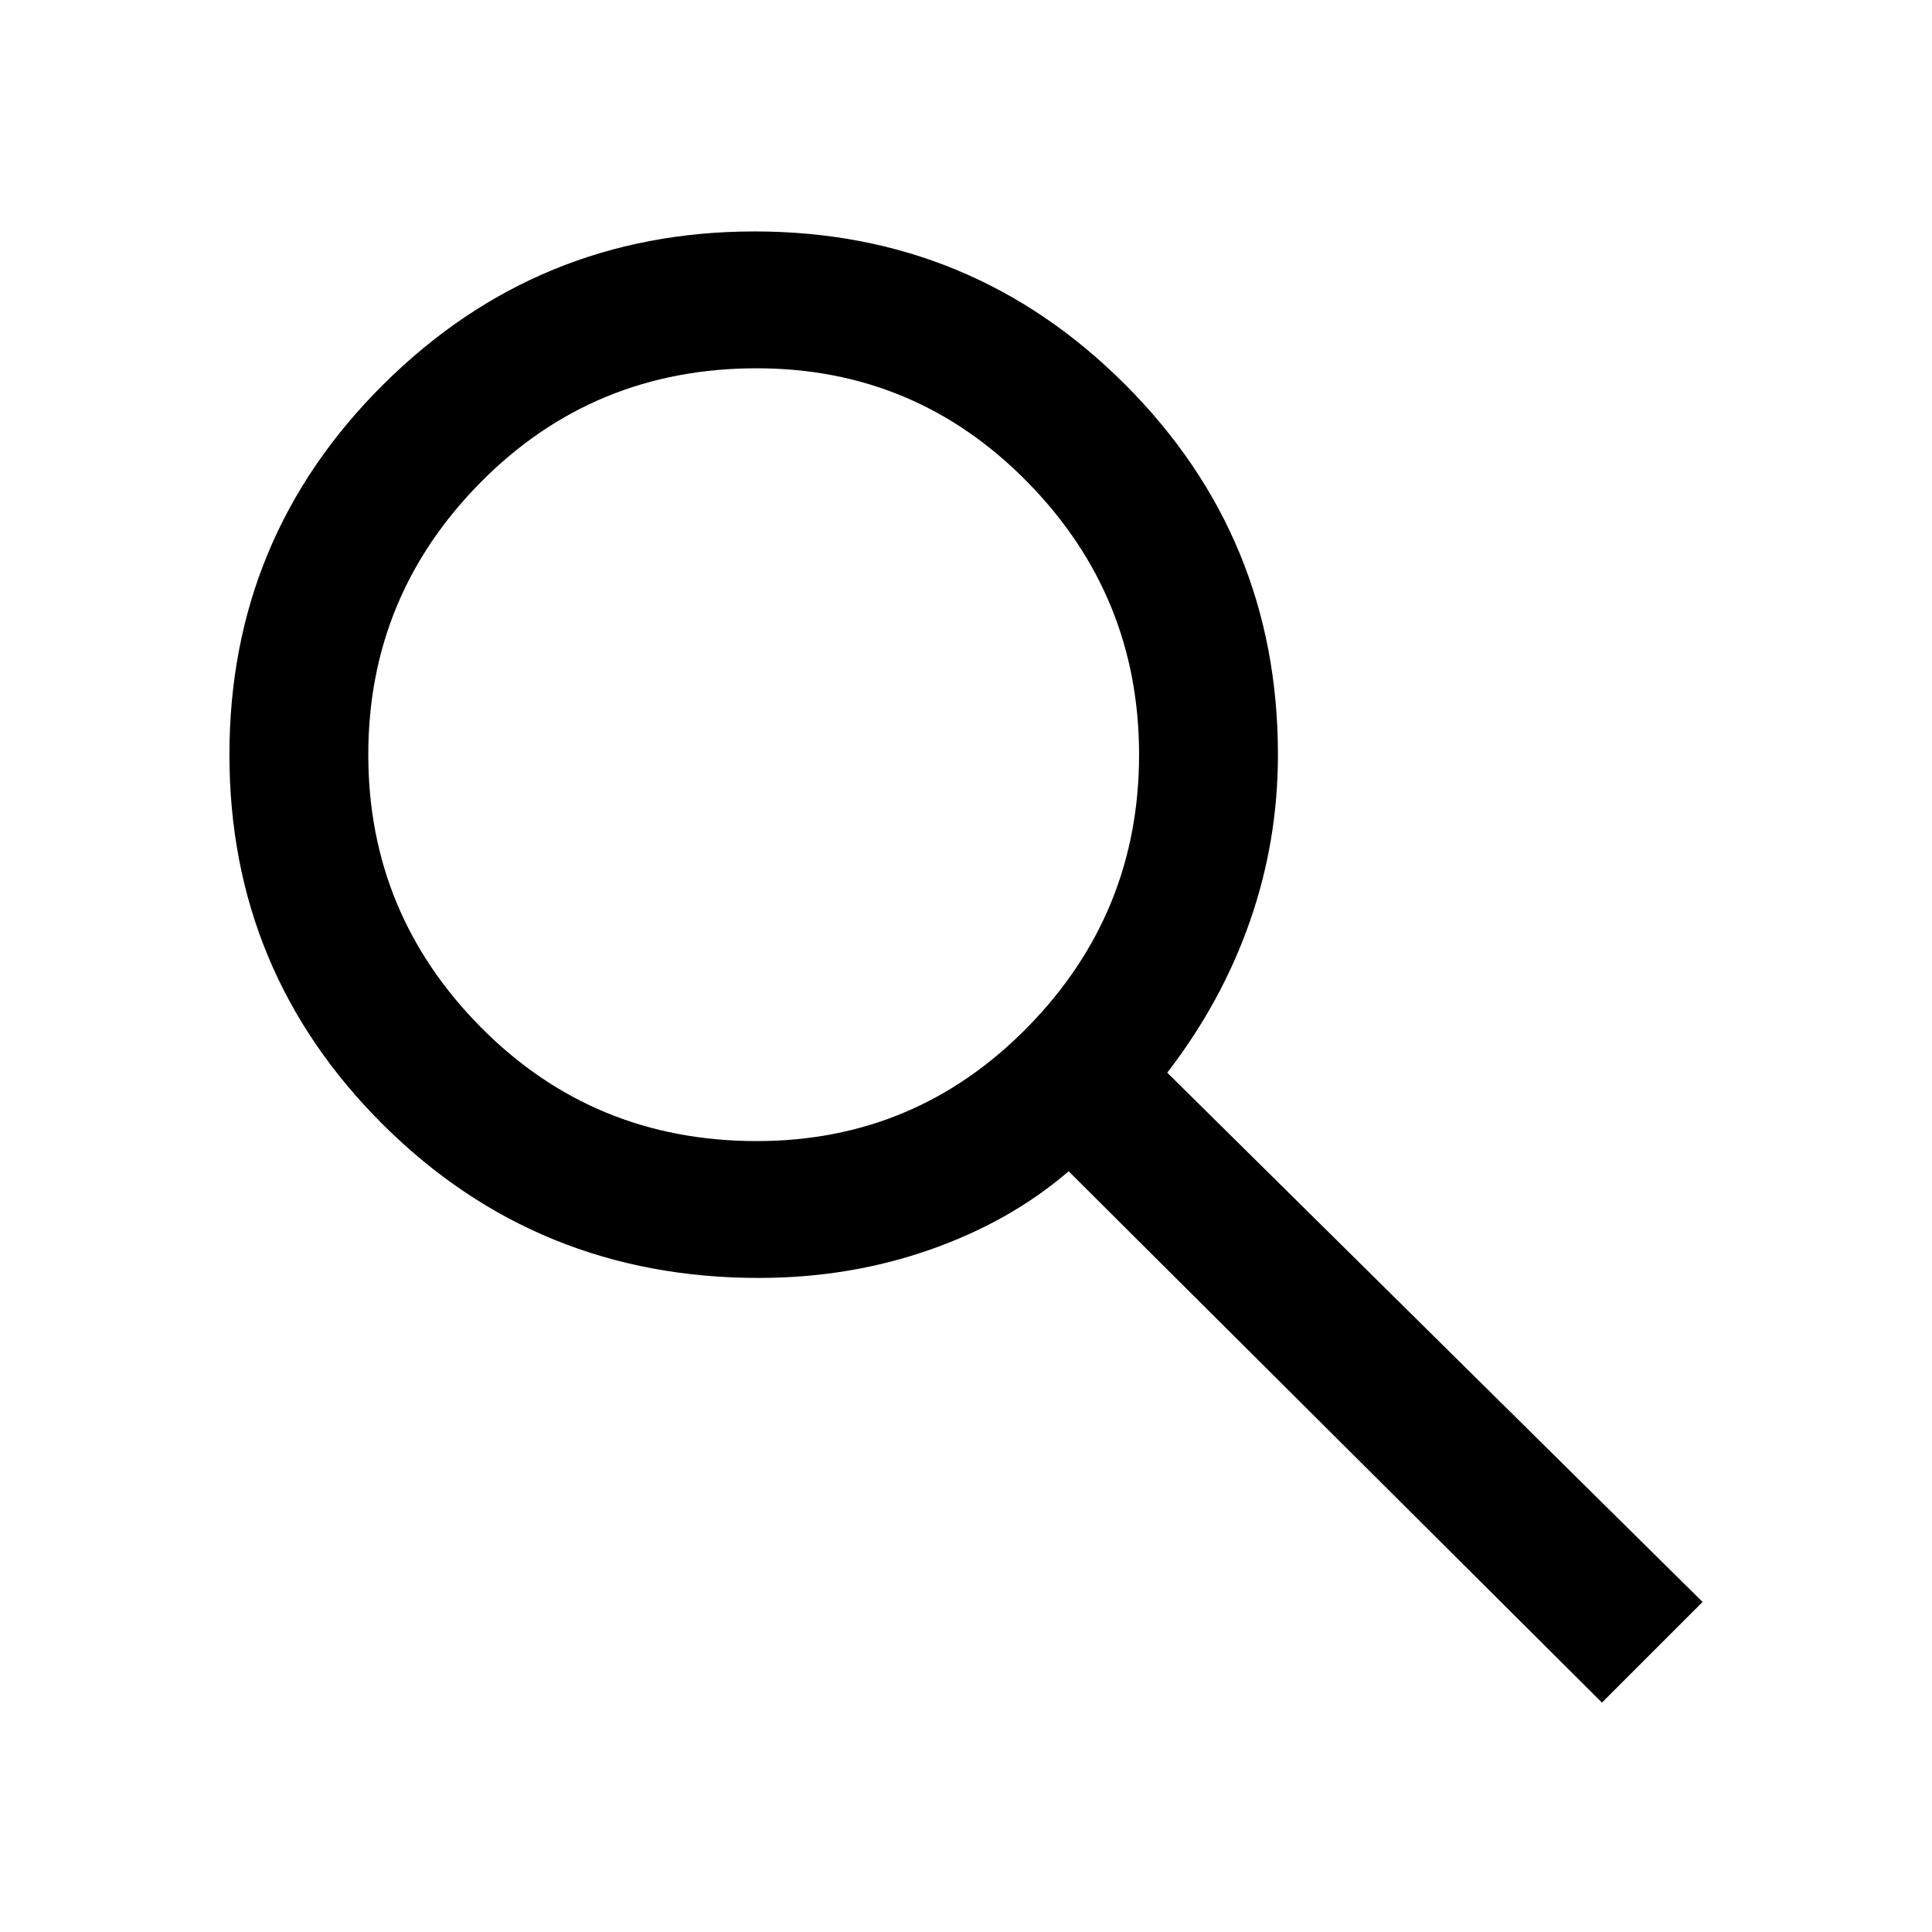
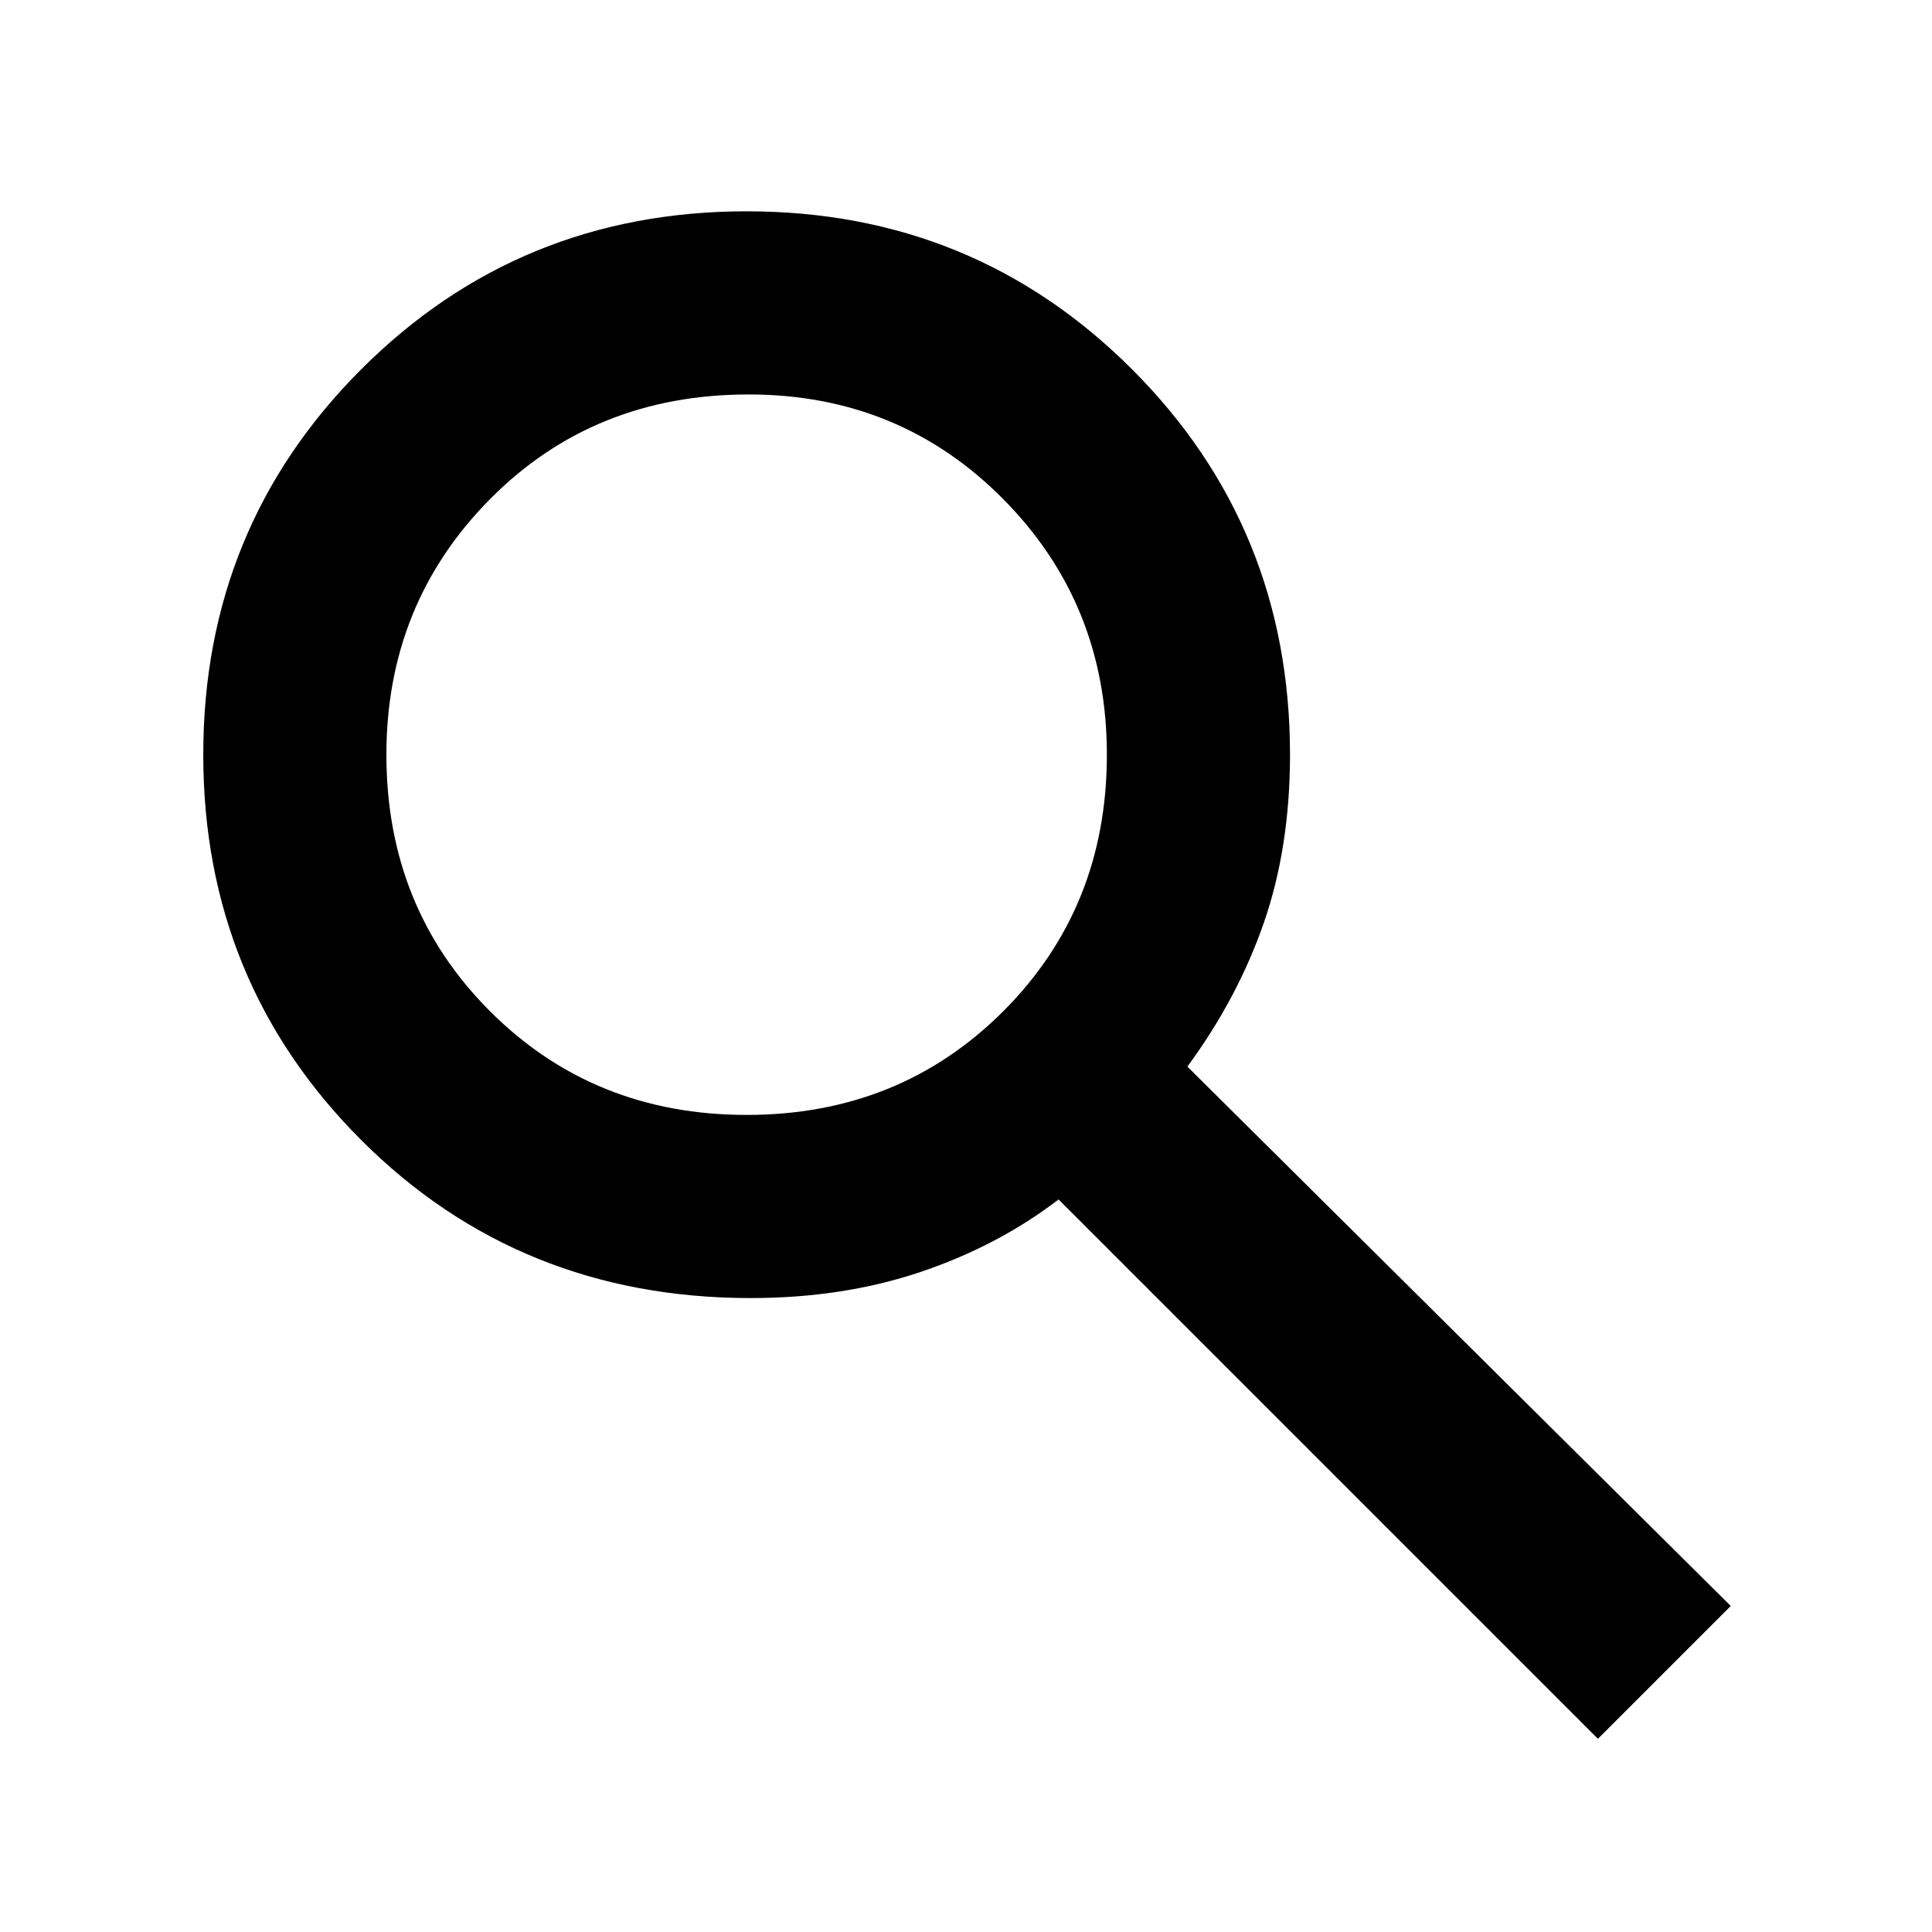
<svg xmlns="http://www.w3.org/2000/svg" height="48" width="48">
-   <path d="M39.8 42.3 26.55 29.1q-1.45 1.25-3.45 1.95t-4.25.7q-5.5 0-9.325-3.8-3.825-3.8-3.825-9.2 0-5.4 3.825-9.2 3.825-3.8 9.225-3.8 5.4 0 9.2 3.8 3.8 3.8 3.8 9.2 0 2.15-.7 4.15-.7 2-2.05 3.75L42.3 39.8Zm-21-13.95q3.95 0 6.725-2.825Q28.3 22.7 28.3 18.75t-2.775-6.775Q22.75 9.15 18.8 9.15q-4.05 0-6.85 2.825t-2.8 6.775q0 3.95 2.8 6.775t6.85 2.825Z" />
+   <path d="M39.7 43.2 26.3 29.8q-1.5 1.15-3.425 1.8-1.925.65-4.225.65-5.75 0-9.675-3.925Q5.05 24.4 5.05 18.75q0-5.65 3.925-9.575Q12.9 5.25 18.55 5.25q5.65 0 9.575 3.925Q32.05 13.1 32.05 18.75q0 2.3-.65 4.175T29.5 26.5L43 39.9ZM18.55 27.7q3.8 0 6.375-2.575T27.5 18.75q0-3.75-2.575-6.35Q22.35 9.8 18.6 9.8q-3.85 0-6.425 2.6Q9.6 15 9.6 18.75q0 3.8 2.575 6.375T18.55 27.7Z" />
</svg>
